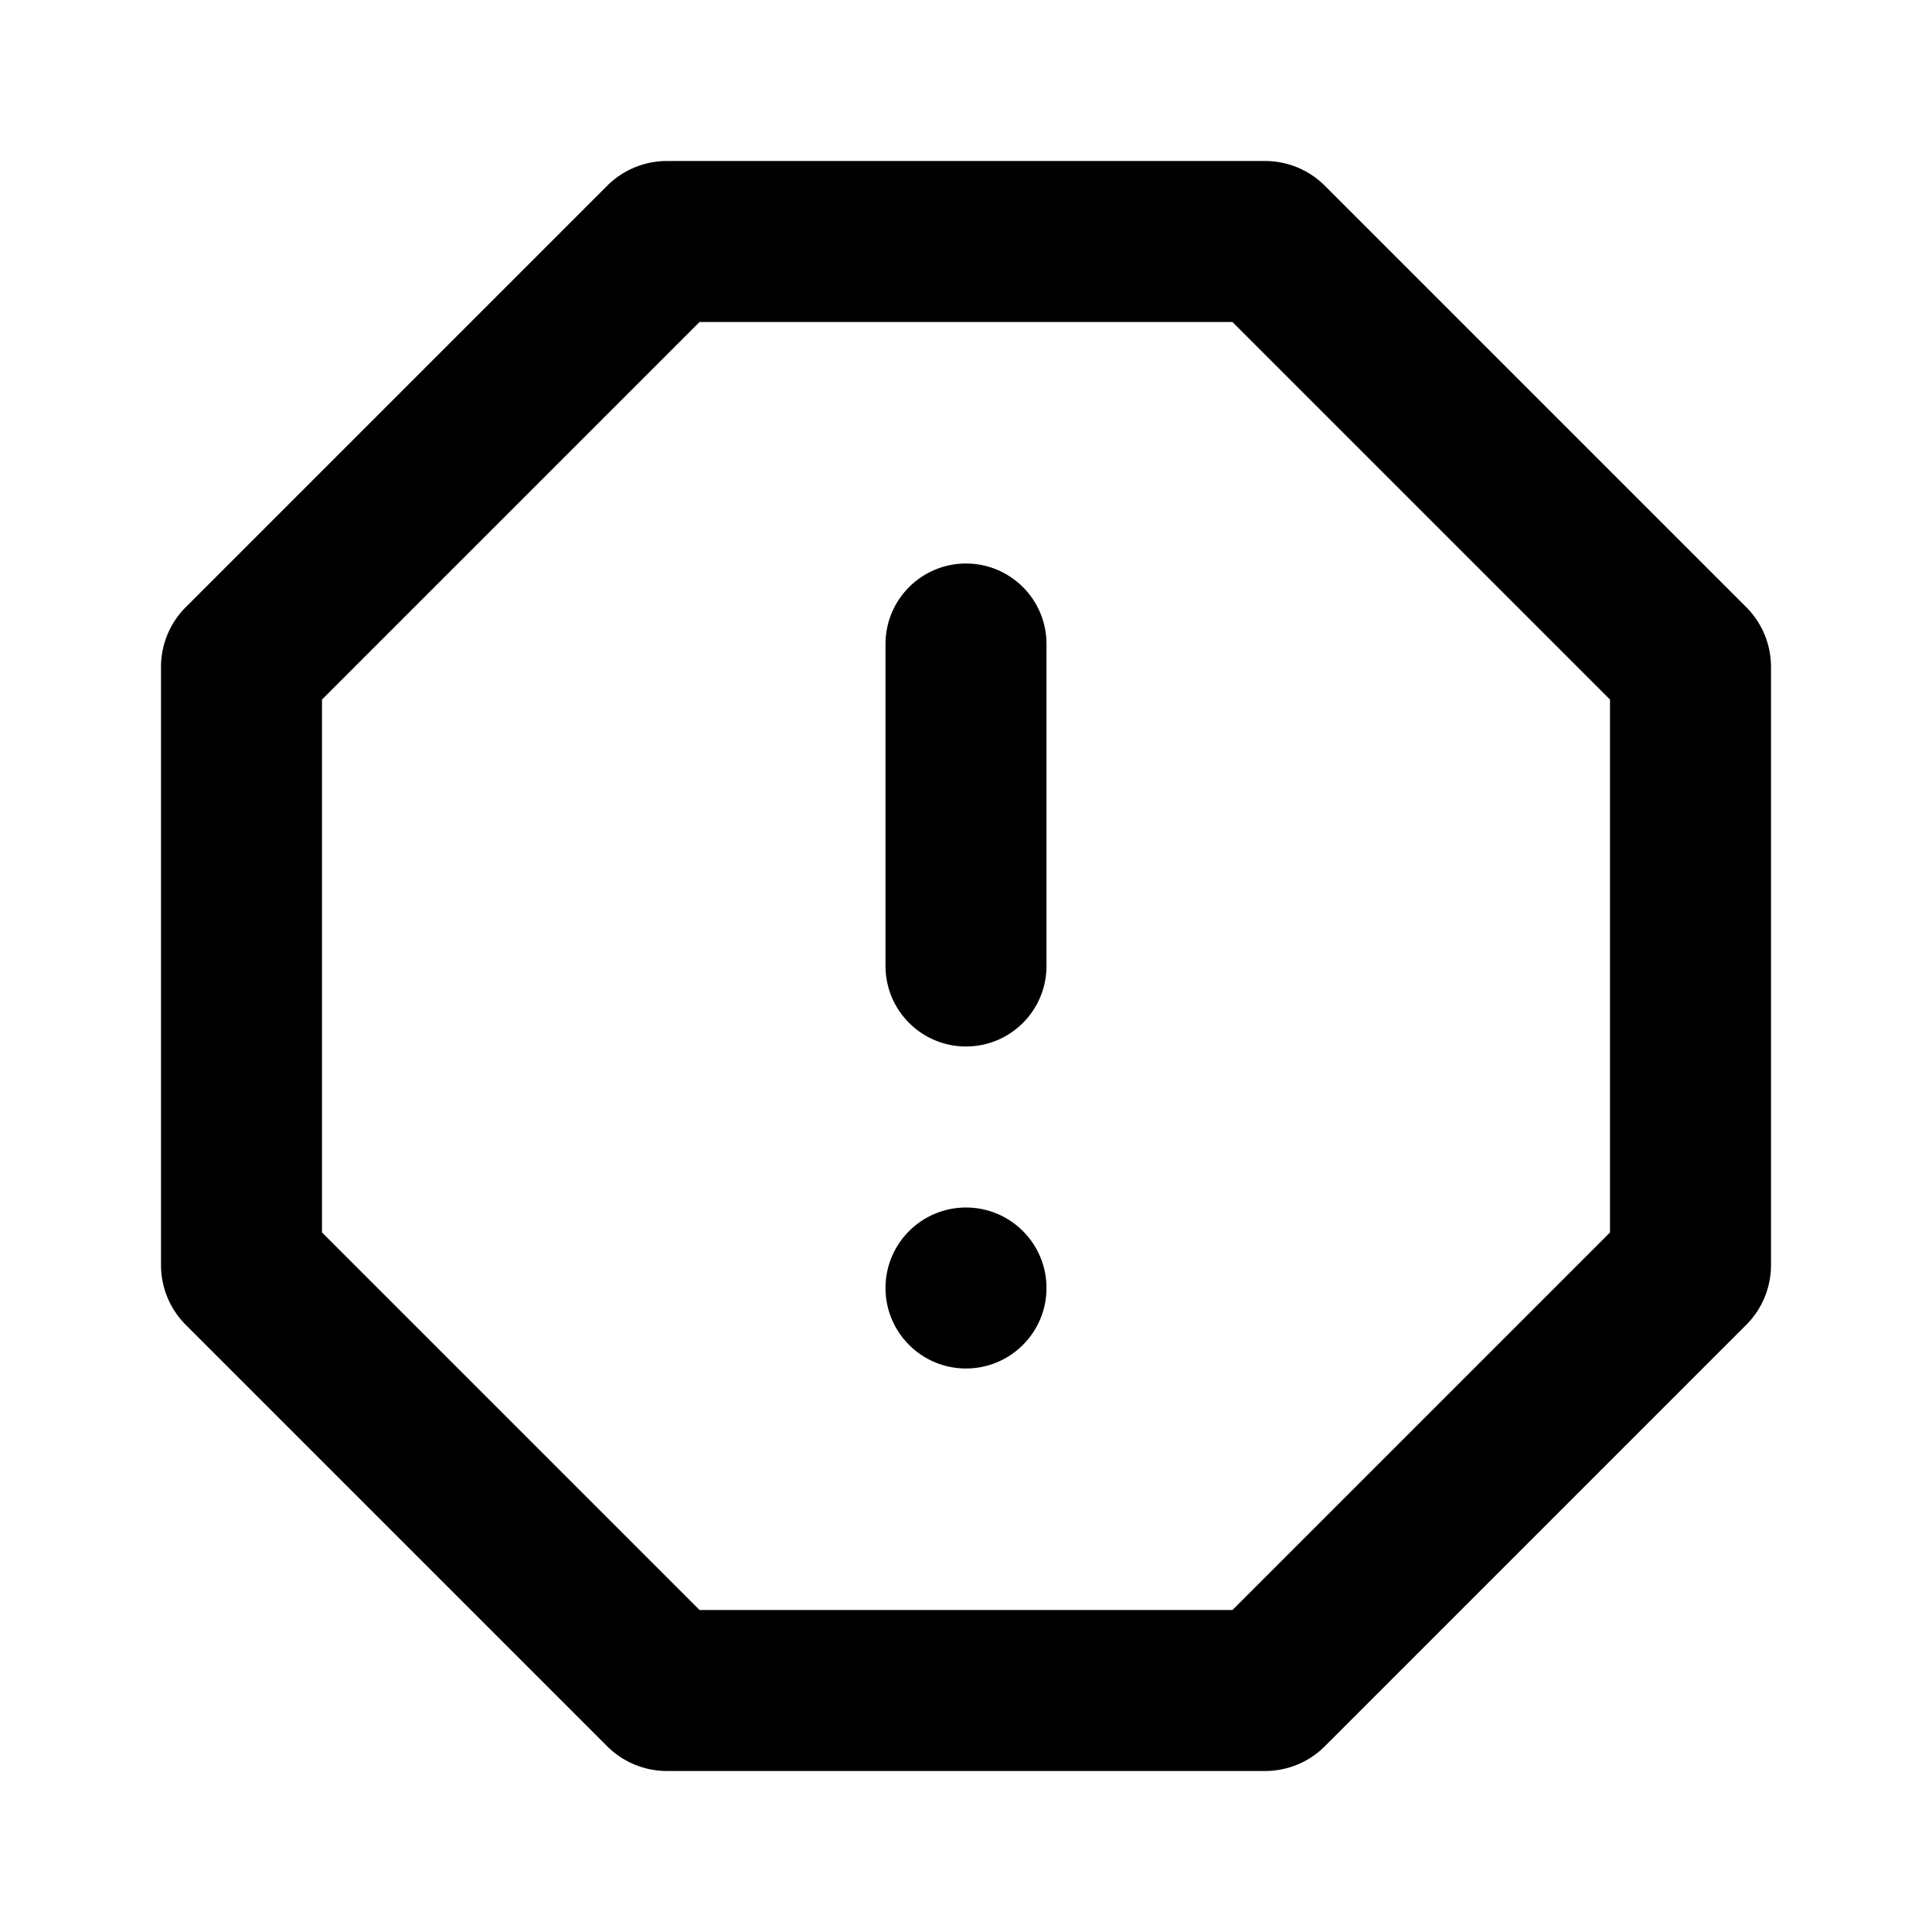
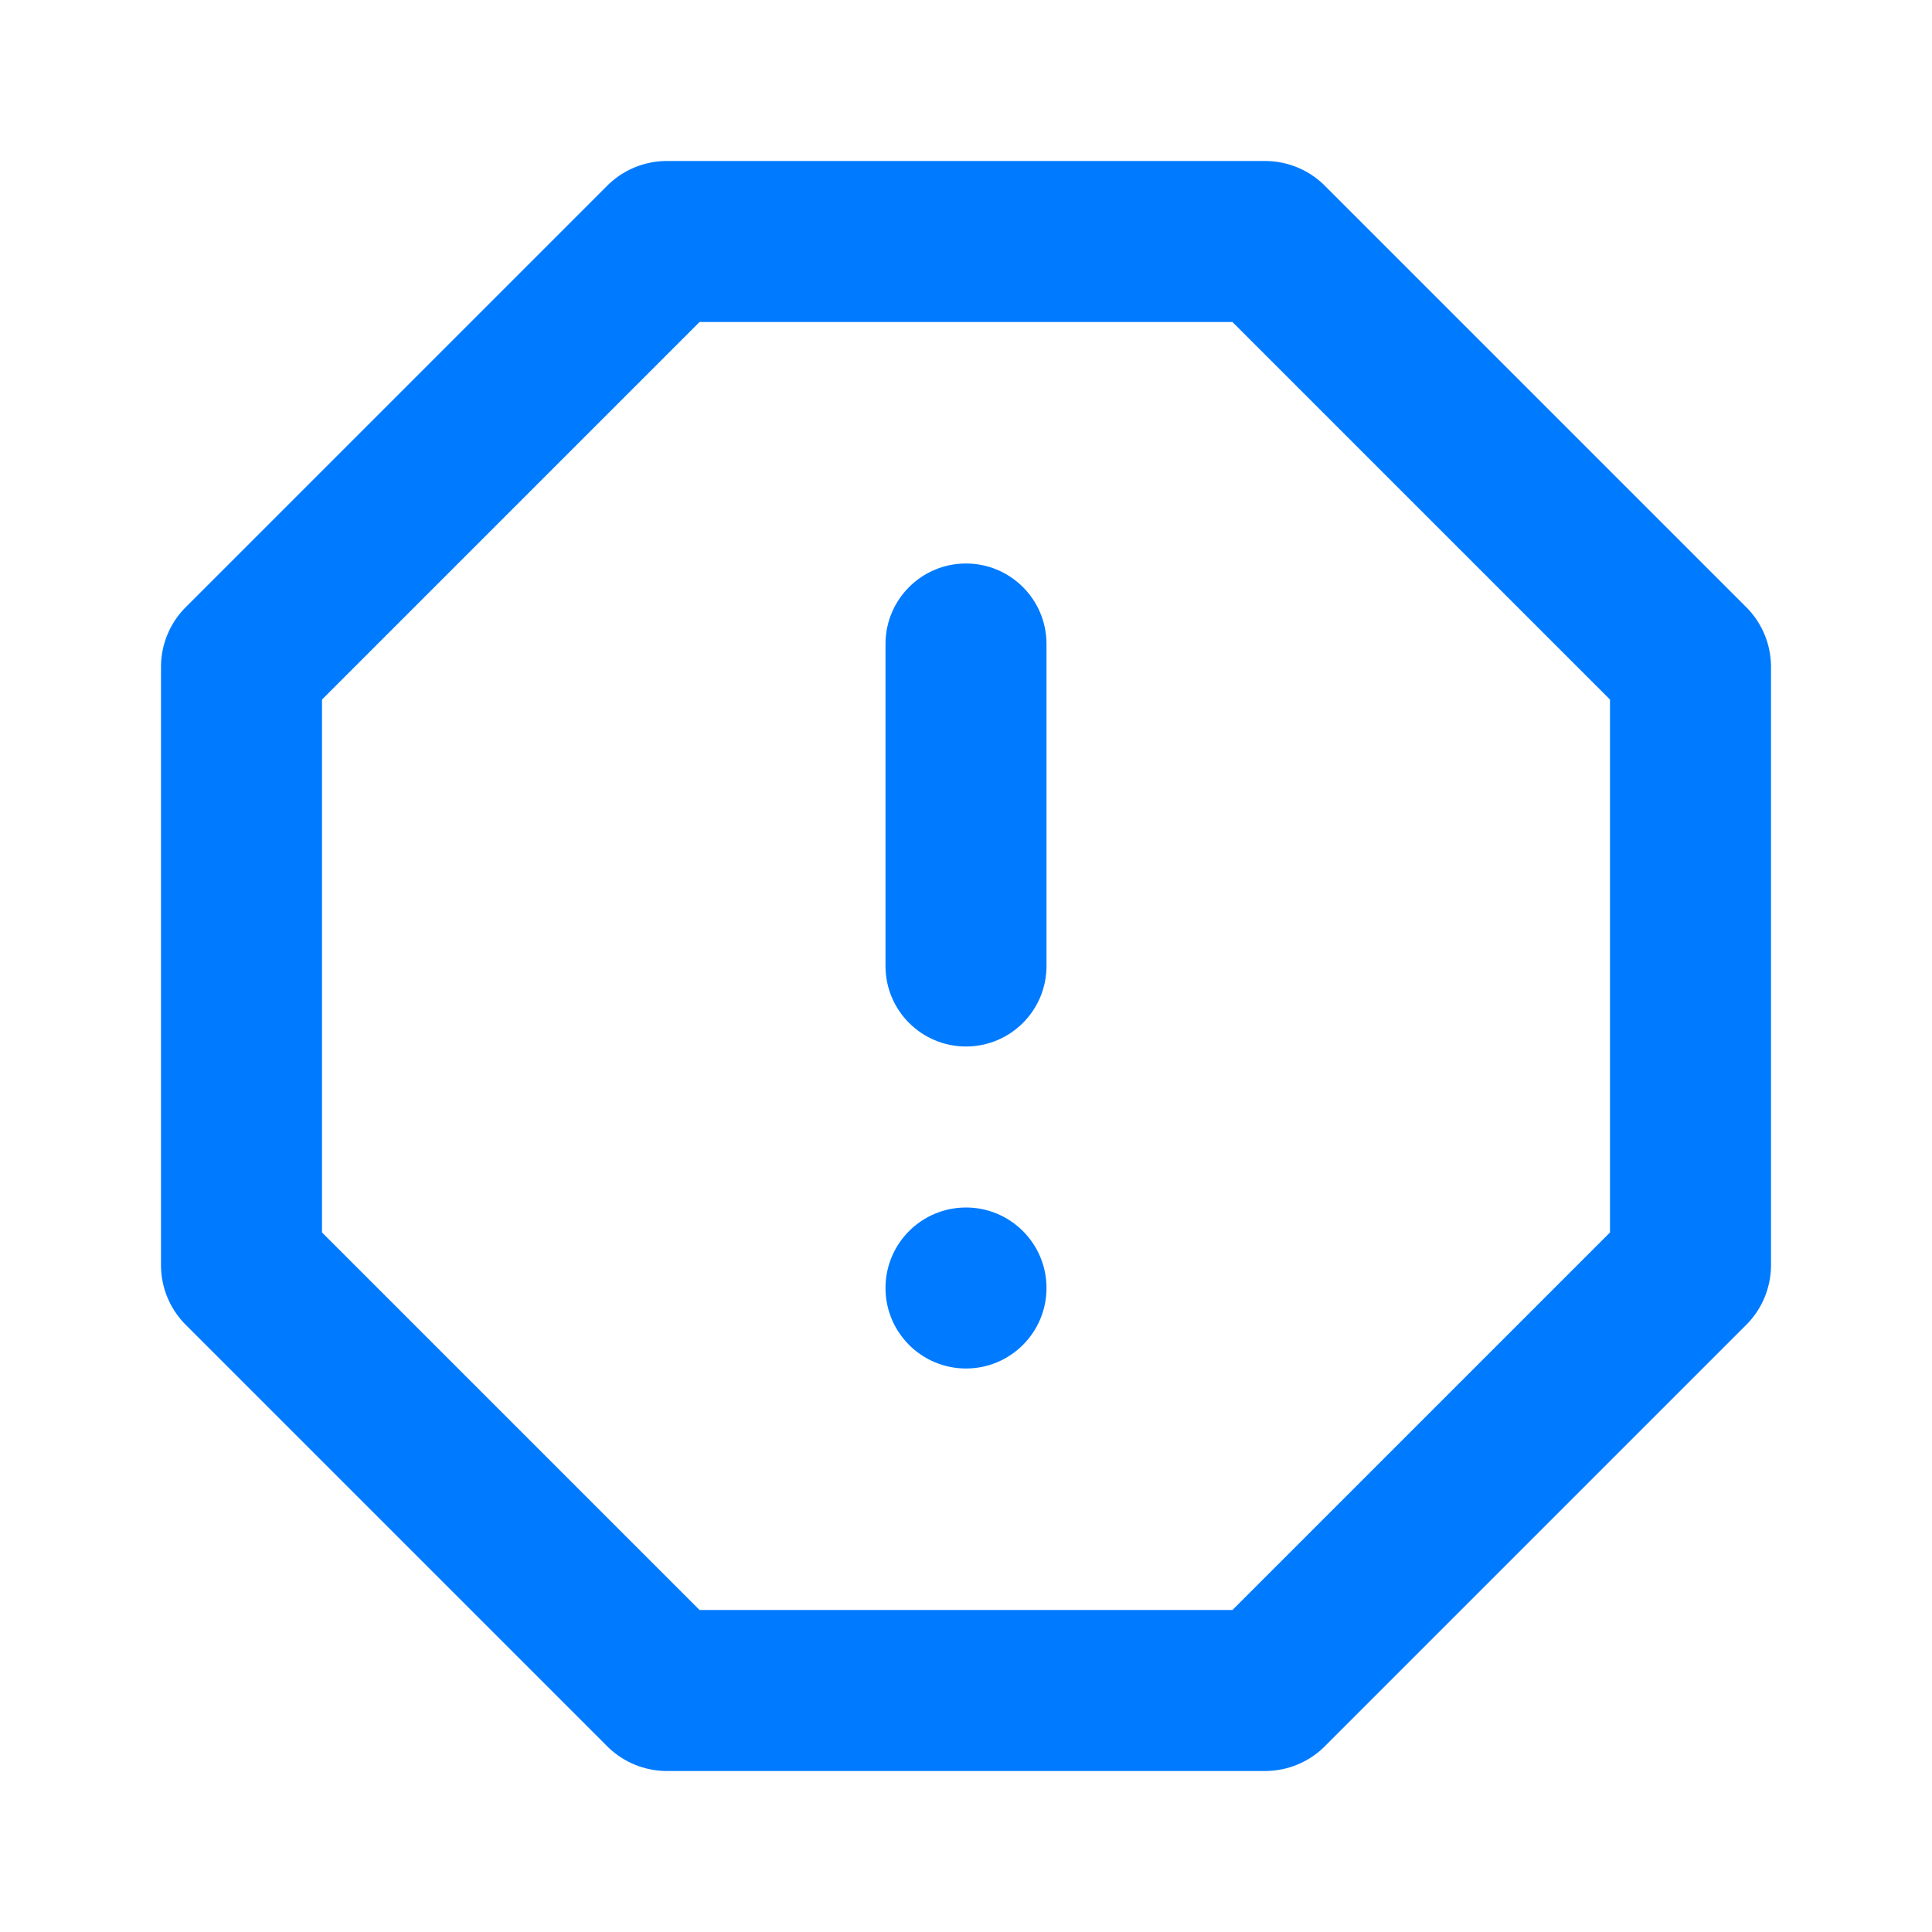
<svg xmlns="http://www.w3.org/2000/svg" viewBox="0 0 24 24">
-   <path d="M12,7a1,1,0,0,0-1,1v4a1,1,0,0,0,2,0V8A1,1,0,0,0,12,7Zm0,8a1,1,0,1,0,1,1A1,1,0,0,0,12,15Zm9.71-7.44L16.44,2.29A1.05,1.05,0,0,0,15.73,2H8.27a1.05,1.05,0,0,0-.71.29L2.29,7.56A1.05,1.05,0,0,0,2,8.27v7.46a1.05,1.05,0,0,0,.29.71l5.27,5.27a1.05,1.05,0,0,0,.71.29h7.46a1.05,1.05,0,0,0,.71-.29l5.27-5.27a1.05,1.05,0,0,0,.29-.71V8.27A1.05,1.05,0,0,0,21.71,7.56ZM20,15.31,15.31,20H8.69L4,15.31V8.69L8.69,4h6.62L20,8.69Z" />
+   <path fill="#007aff" d="M12,7a1,1,0,0,0-1,1v4a1,1,0,0,0,2,0V8A1,1,0,0,0,12,7Zm0,8a1,1,0,1,0,1,1A1,1,0,0,0,12,15Zm9.71-7.44L16.44,2.29A1.05,1.05,0,0,0,15.73,2H8.27a1.05,1.05,0,0,0-.71.29L2.29,7.56A1.05,1.05,0,0,0,2,8.27v7.46a1.05,1.05,0,0,0,.29.71l5.27,5.27a1.05,1.05,0,0,0,.71.29h7.46a1.05,1.05,0,0,0,.71-.29l5.27-5.27a1.05,1.05,0,0,0,.29-.71V8.27A1.05,1.05,0,0,0,21.71,7.56ZM20,15.31,15.31,20H8.69L4,15.31V8.69L8.69,4h6.62L20,8.69Z" />
</svg>
